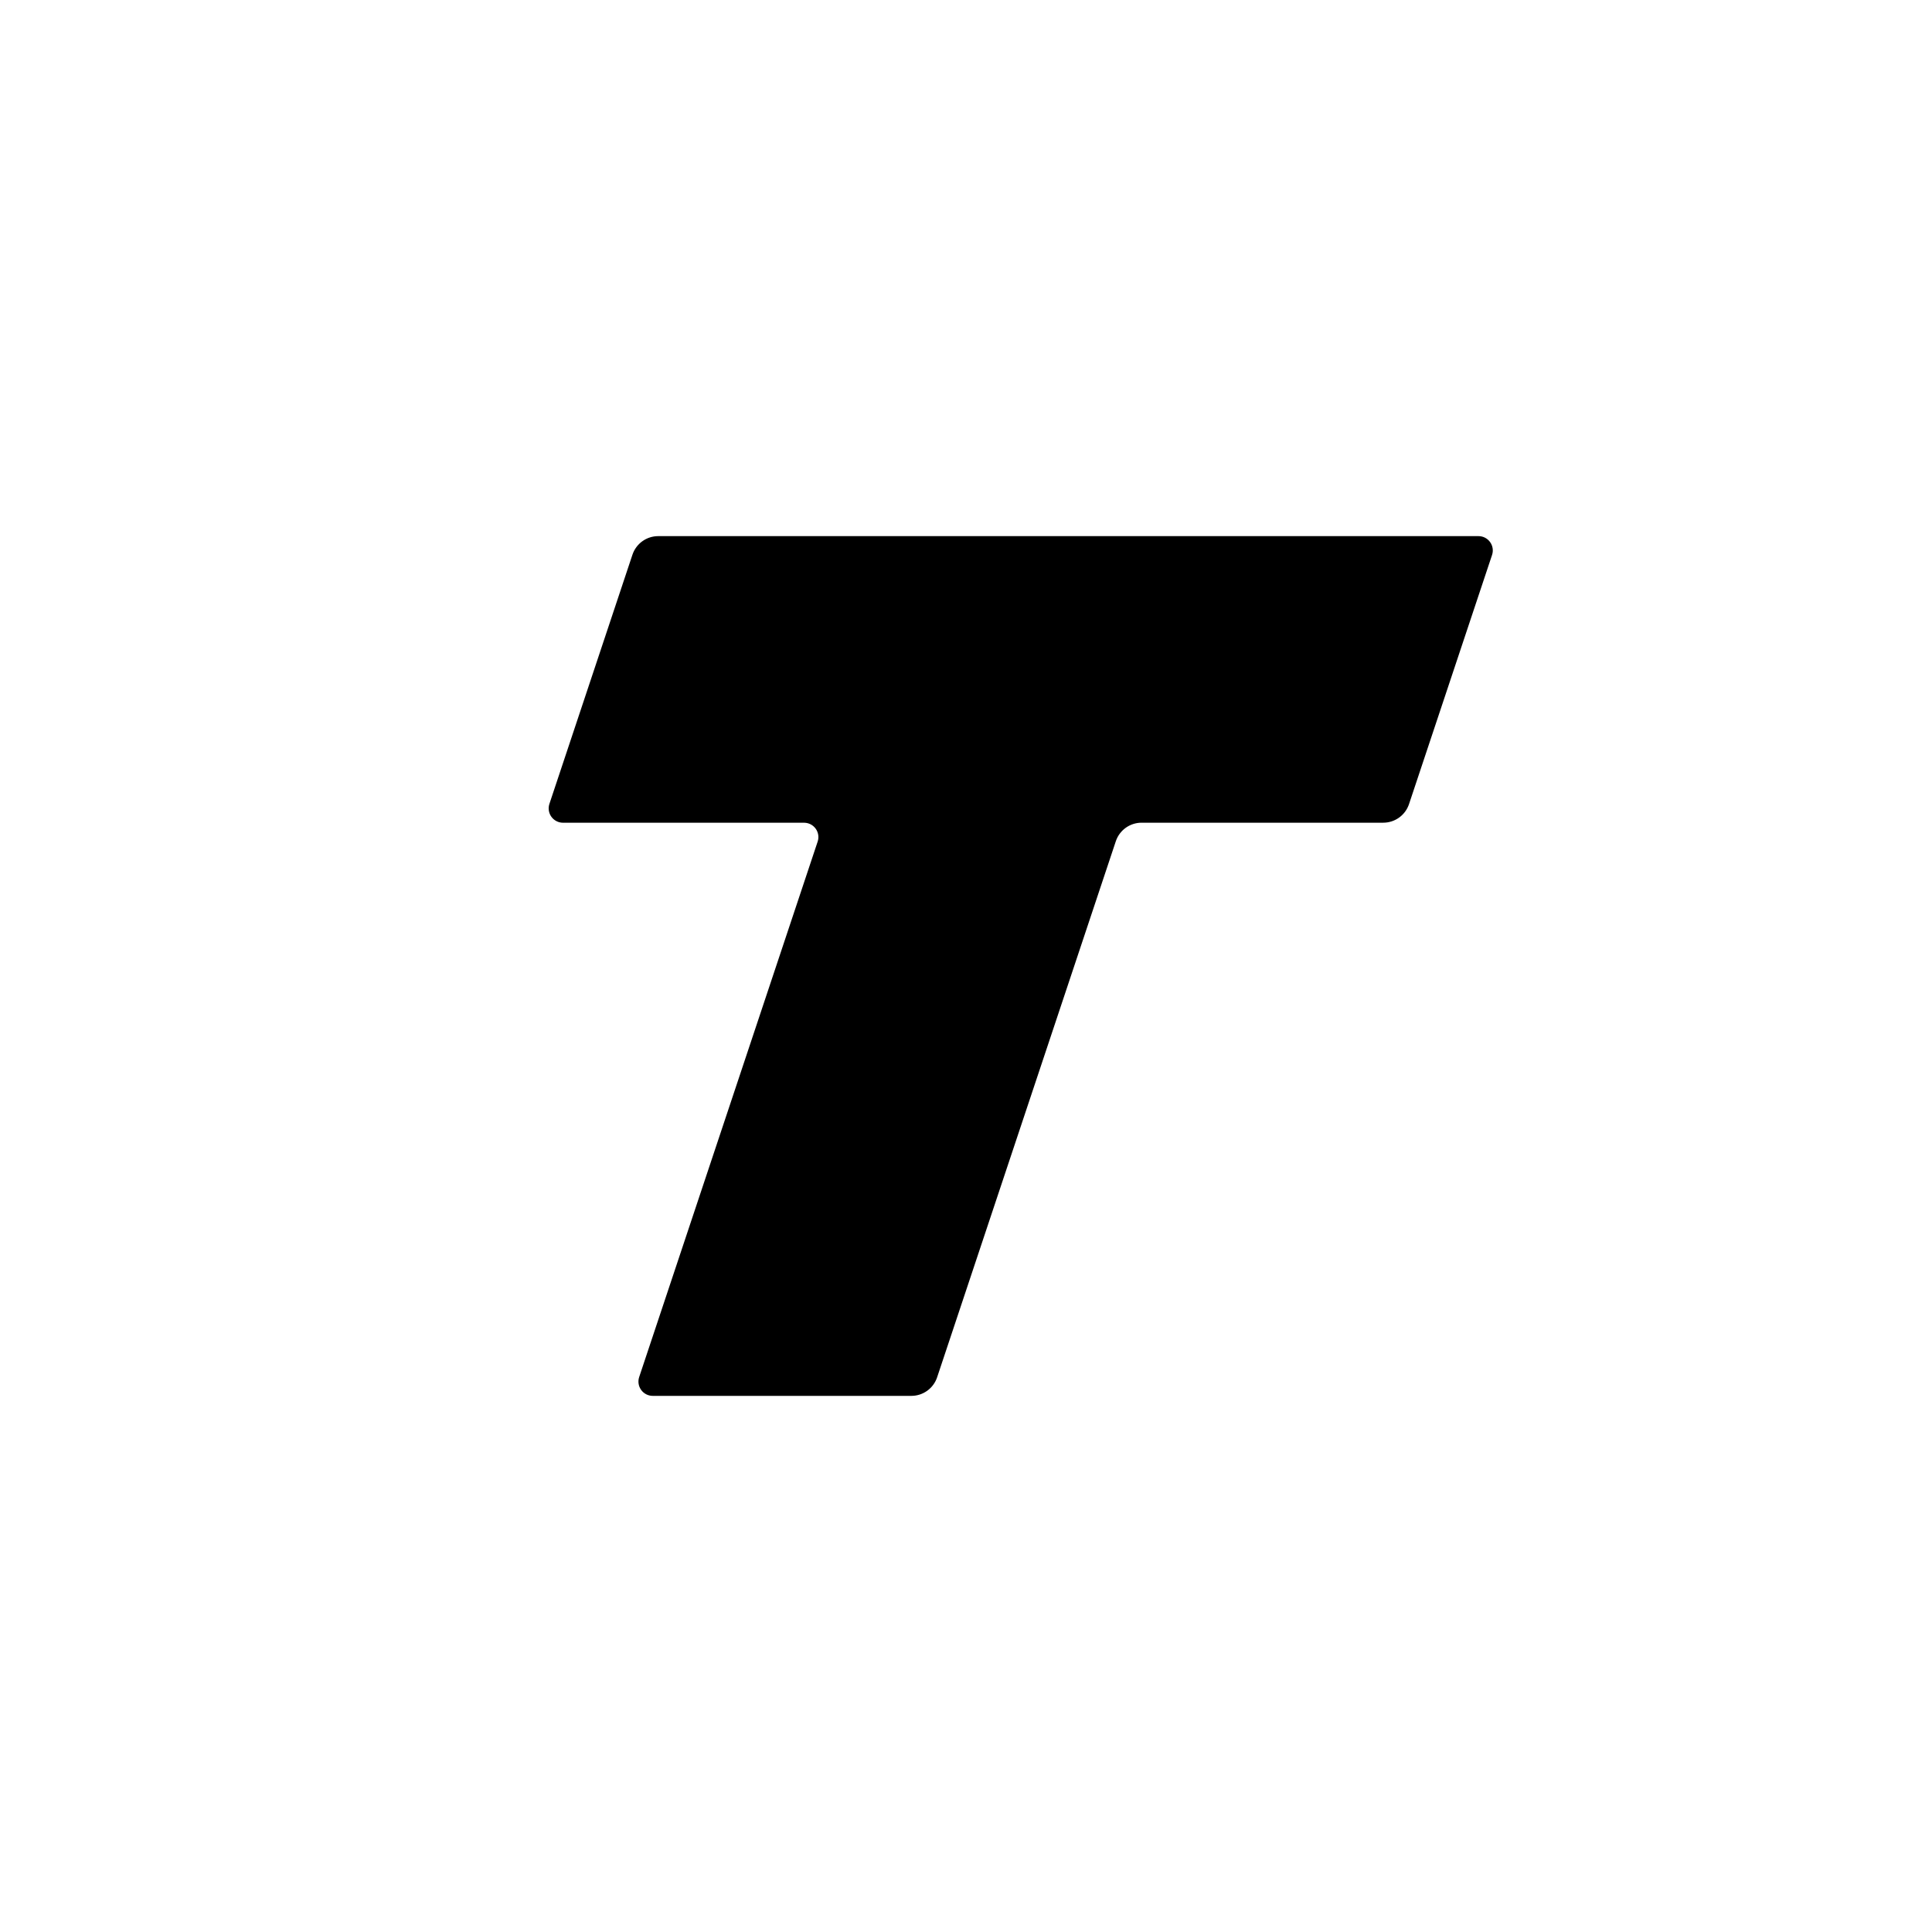
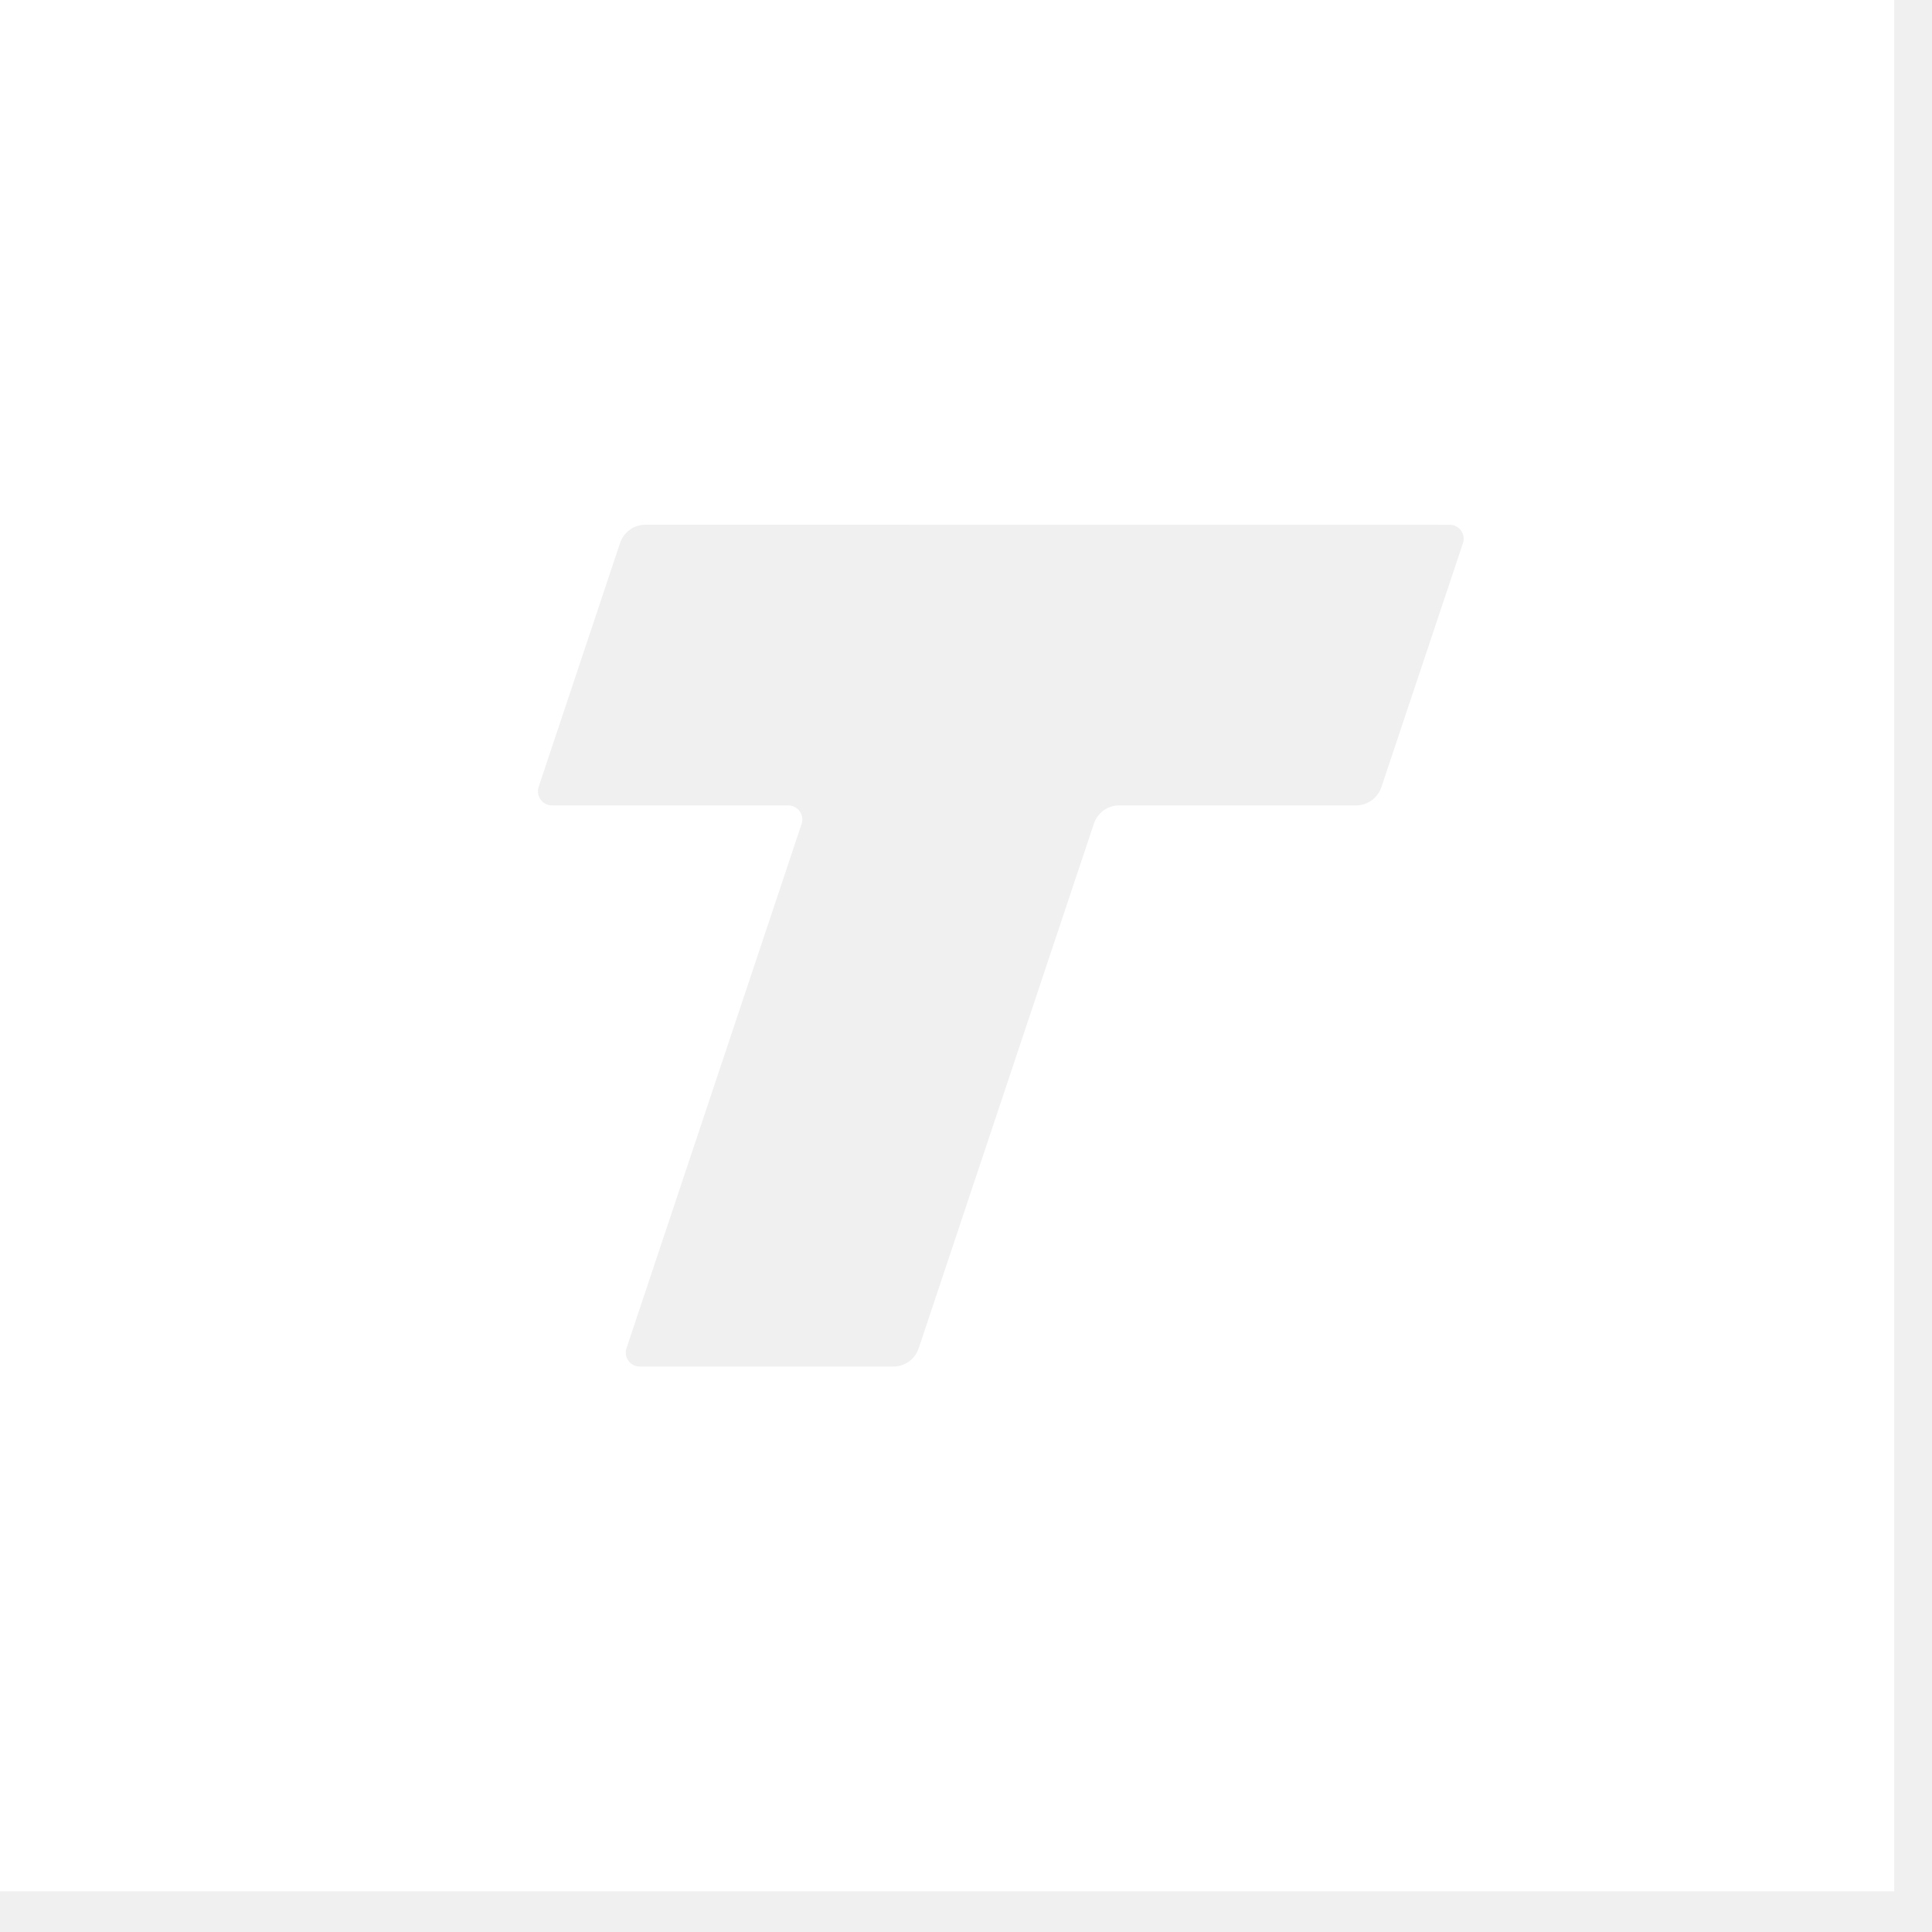
- <svg xmlns="http://www.w3.org/2000/svg" width="64" height="64" fill="none" viewBox="0 0 64 64">
+ <svg xmlns="http://www.w3.org/2000/svg" width="25" height="25" fill="none" viewBox="0 0 25 25">
  <g clip-path="url(#a)">
-     <path fill="#000" d="M0 0h64v64H0z" />
-     <path fill="#fff" fill-rule="evenodd" d="M64 64H0V0h64z" clip-rule="evenodd" />
-     <path fill="#000" d="M20.95 18.377a.9.9 0 0 1 .856-.617h27.17c.324 0 .553.317.45.625l-2.75 8.251a.9.9 0 0 1-.855.617h-8.003a.9.9 0 0 0-.856.617l-5.918 17.753a.9.9 0 0 1-.855.617h-8.565a.474.474 0 0 1-.45-.625l5.912-17.736a.475.475 0 0 0-.45-.625H18.65a.475.475 0 0 1-.45-.625z" />
+     <path fill="#fff" fill-rule="evenodd" d="M24.511 24.474H0V0h24.511zM8.351 6.79a.345.345 0 0 0-.327.236L6.97 10.183a.182.182 0 0 0 .173.239H10.2c.124 0 .212.121.173.239l-2.265 6.782a.18.18 0 0 0 .173.24h3.28c.149 0 .28-.096.327-.237l2.267-6.788a.345.345 0 0 1 .327-.236h3.066c.148 0 .28-.096.327-.236L18.93 7.03a.18.18 0 0 0-.173-.239z" clip-rule="evenodd" />
  </g>
  <defs>
    <clipPath id="a">
-       <path fill="#fff" d="M0 0h64v64H0z" />
+       <path fill="#fff" d="M0 0h25v25H0z" />
    </clipPath>
  </defs>
</svg>
